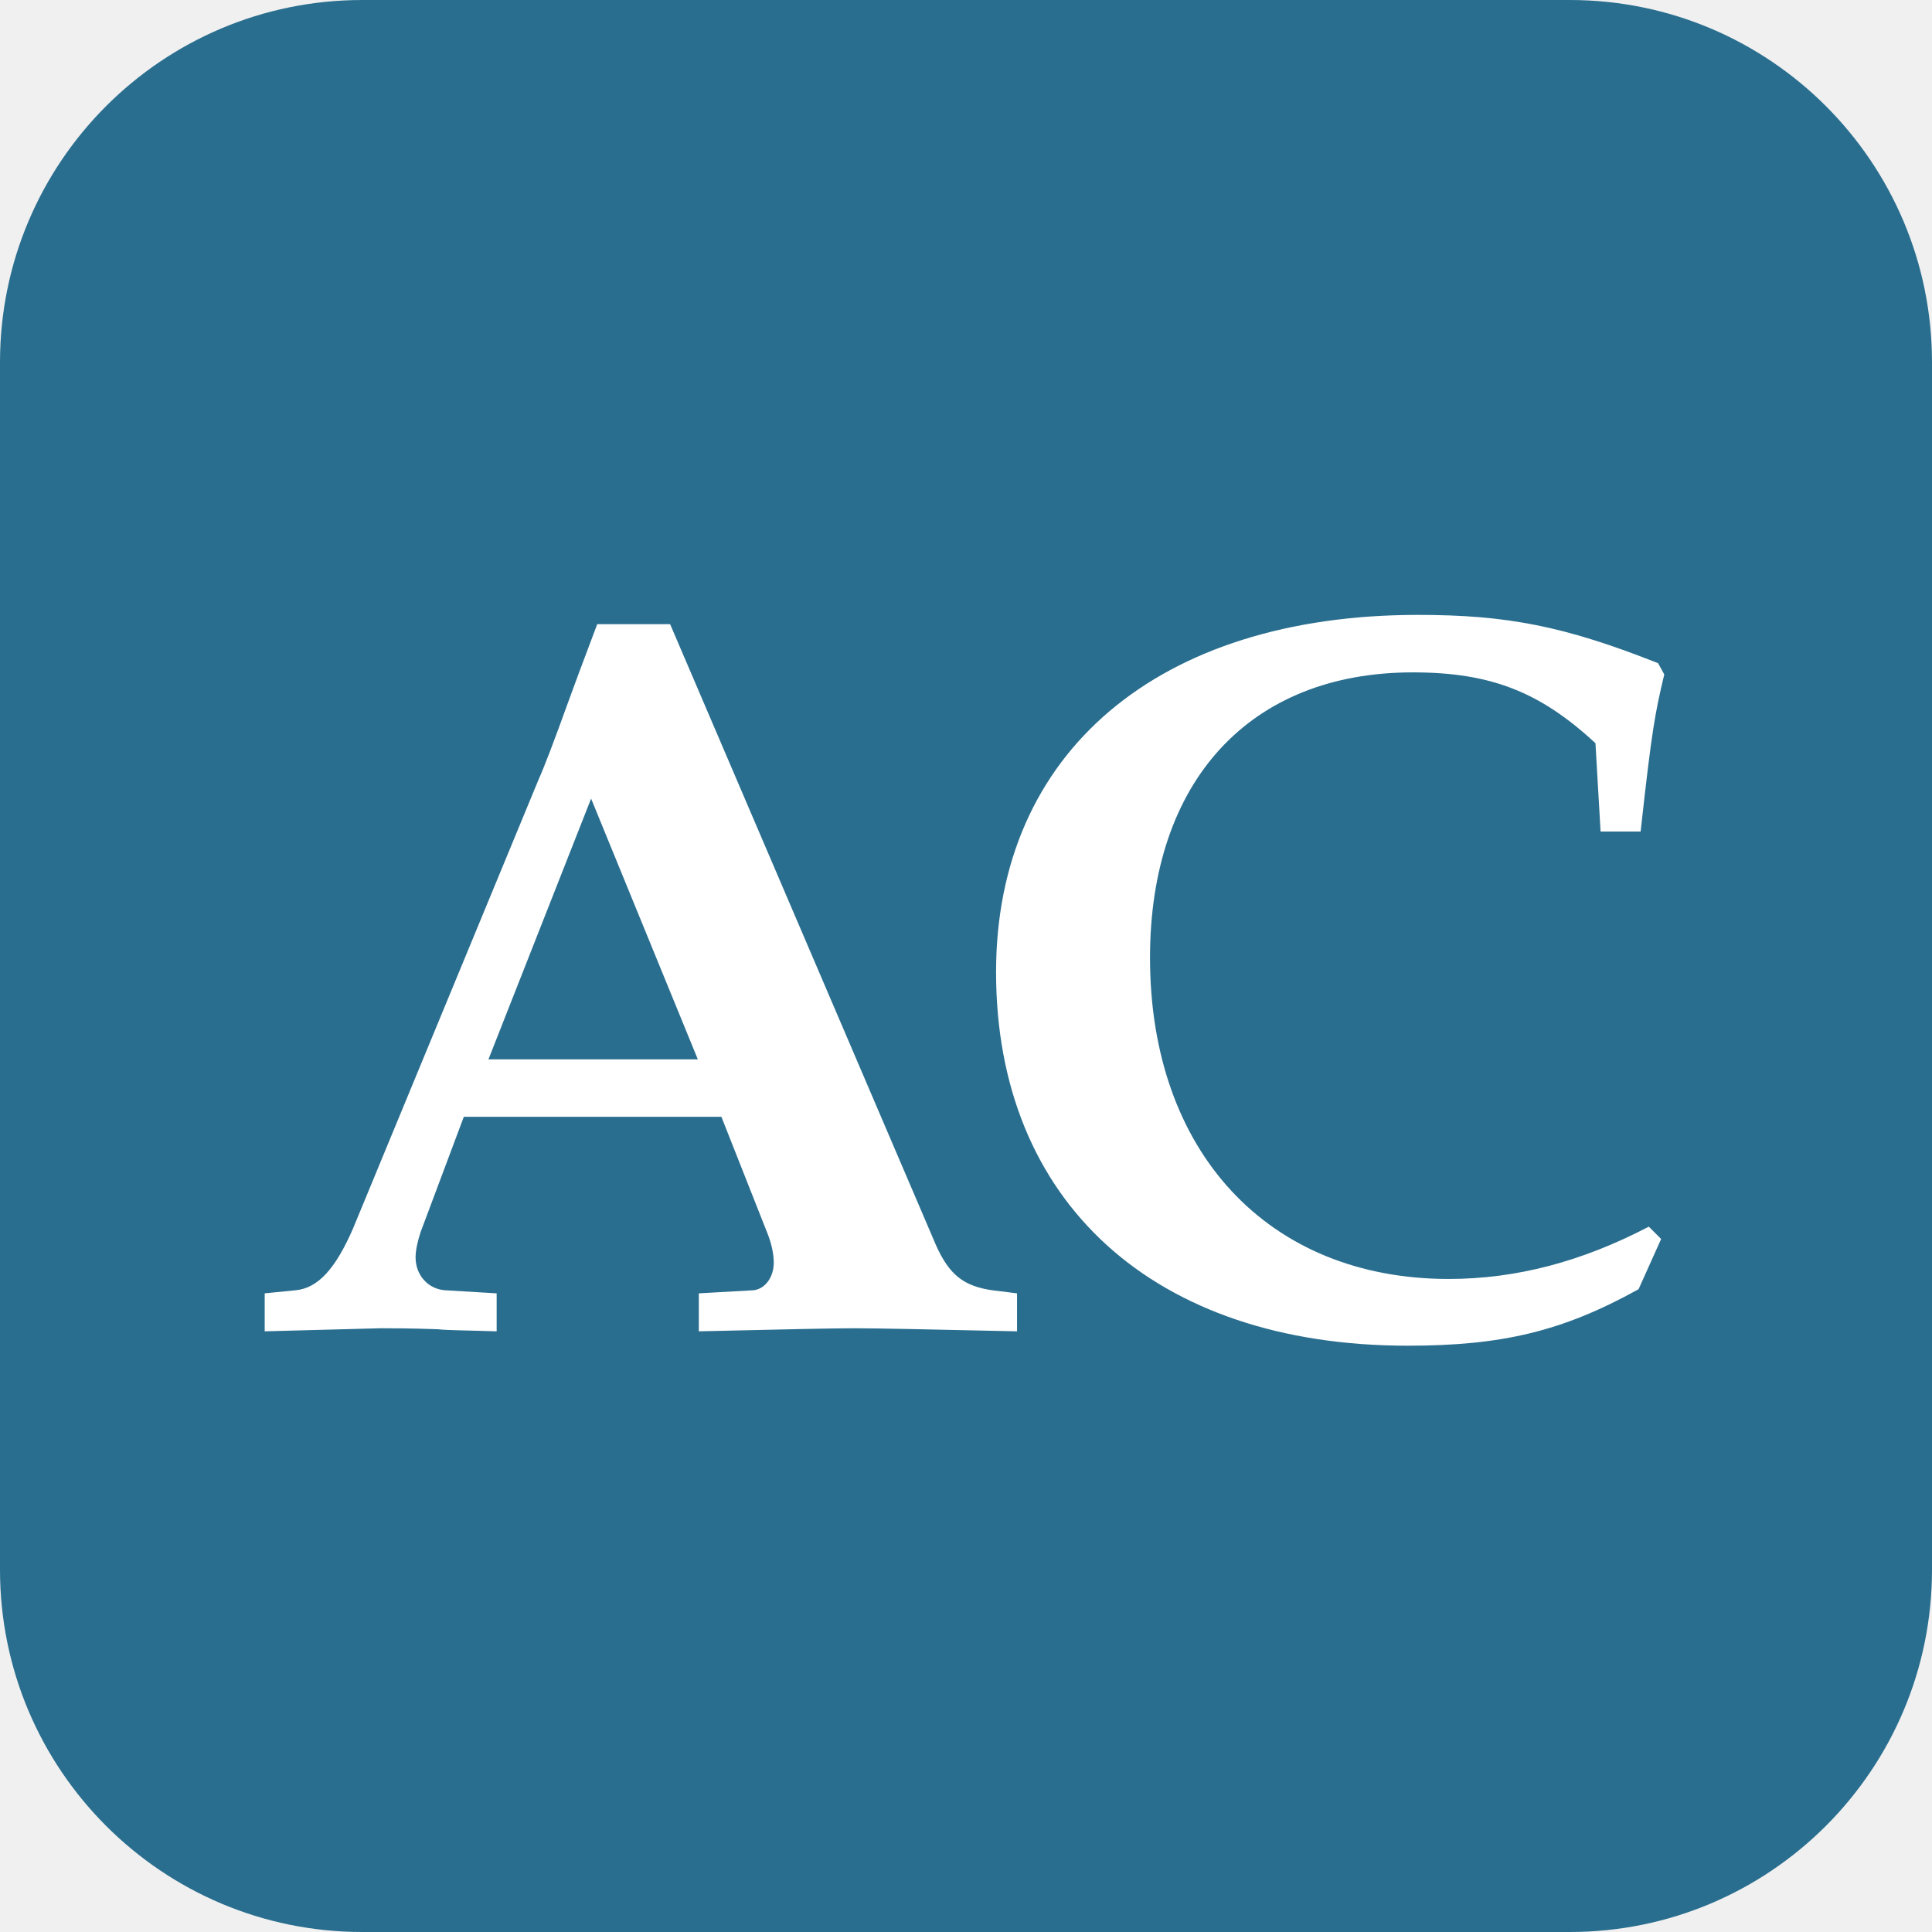
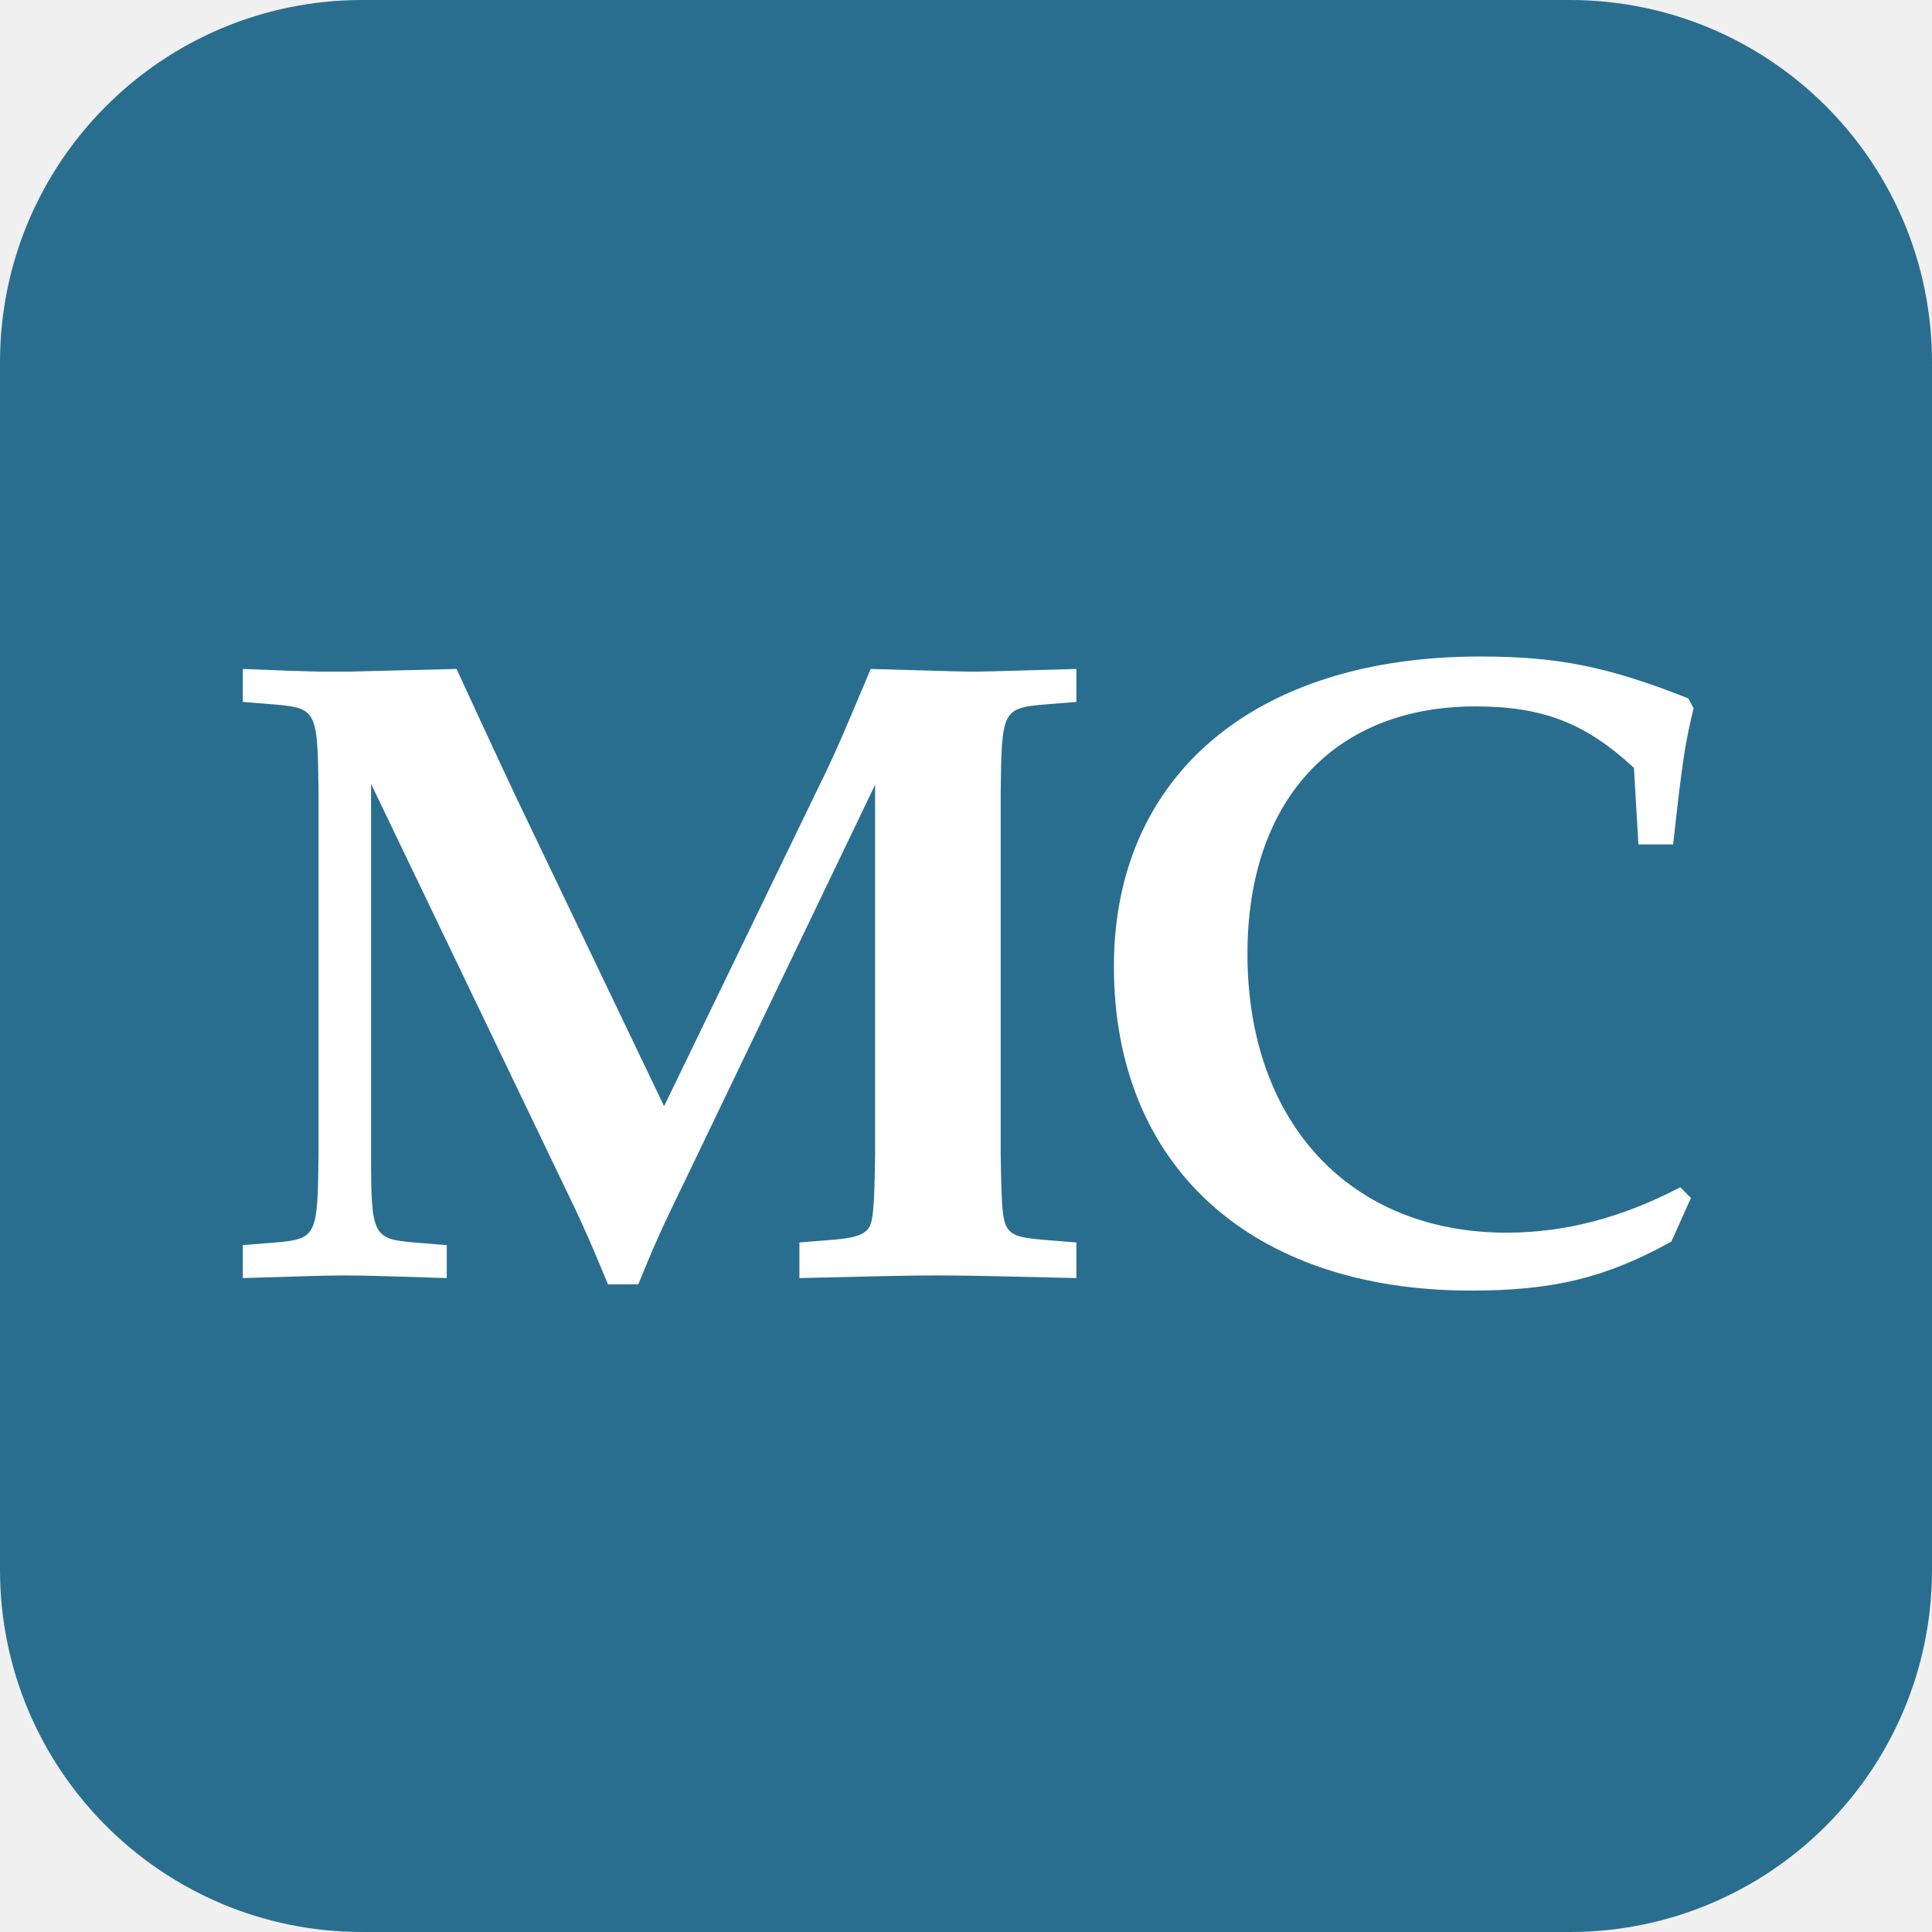
- <svg xmlns="http://www.w3.org/2000/svg" viewBox="0 0 512 512" role="img" aria-label="AC">
+ <svg xmlns="http://www.w3.org/2000/svg" viewBox="0 0 512 512" role="img" aria-label="MC">
  <rect width="512" height="512" rx="96" fill="#2a6e8f" />
-   <text x="256" y="352" text-anchor="middle" font-family="Iowan Old Style, Palatino Linotype, Palatino, Book Antiqua, Georgia, serif" font-size="272" font-weight="700" fill="#ffffff" letter-spacing="-8">AC</text>
+   <text x="256" y="338" text-anchor="middle" font-family="Iowan Old Style, Palatino Linotype, Palatino, Book Antiqua, Georgia, serif" font-size="236" font-weight="700" fill="#ffffff" letter-spacing="-8">MC</text>
</svg>
